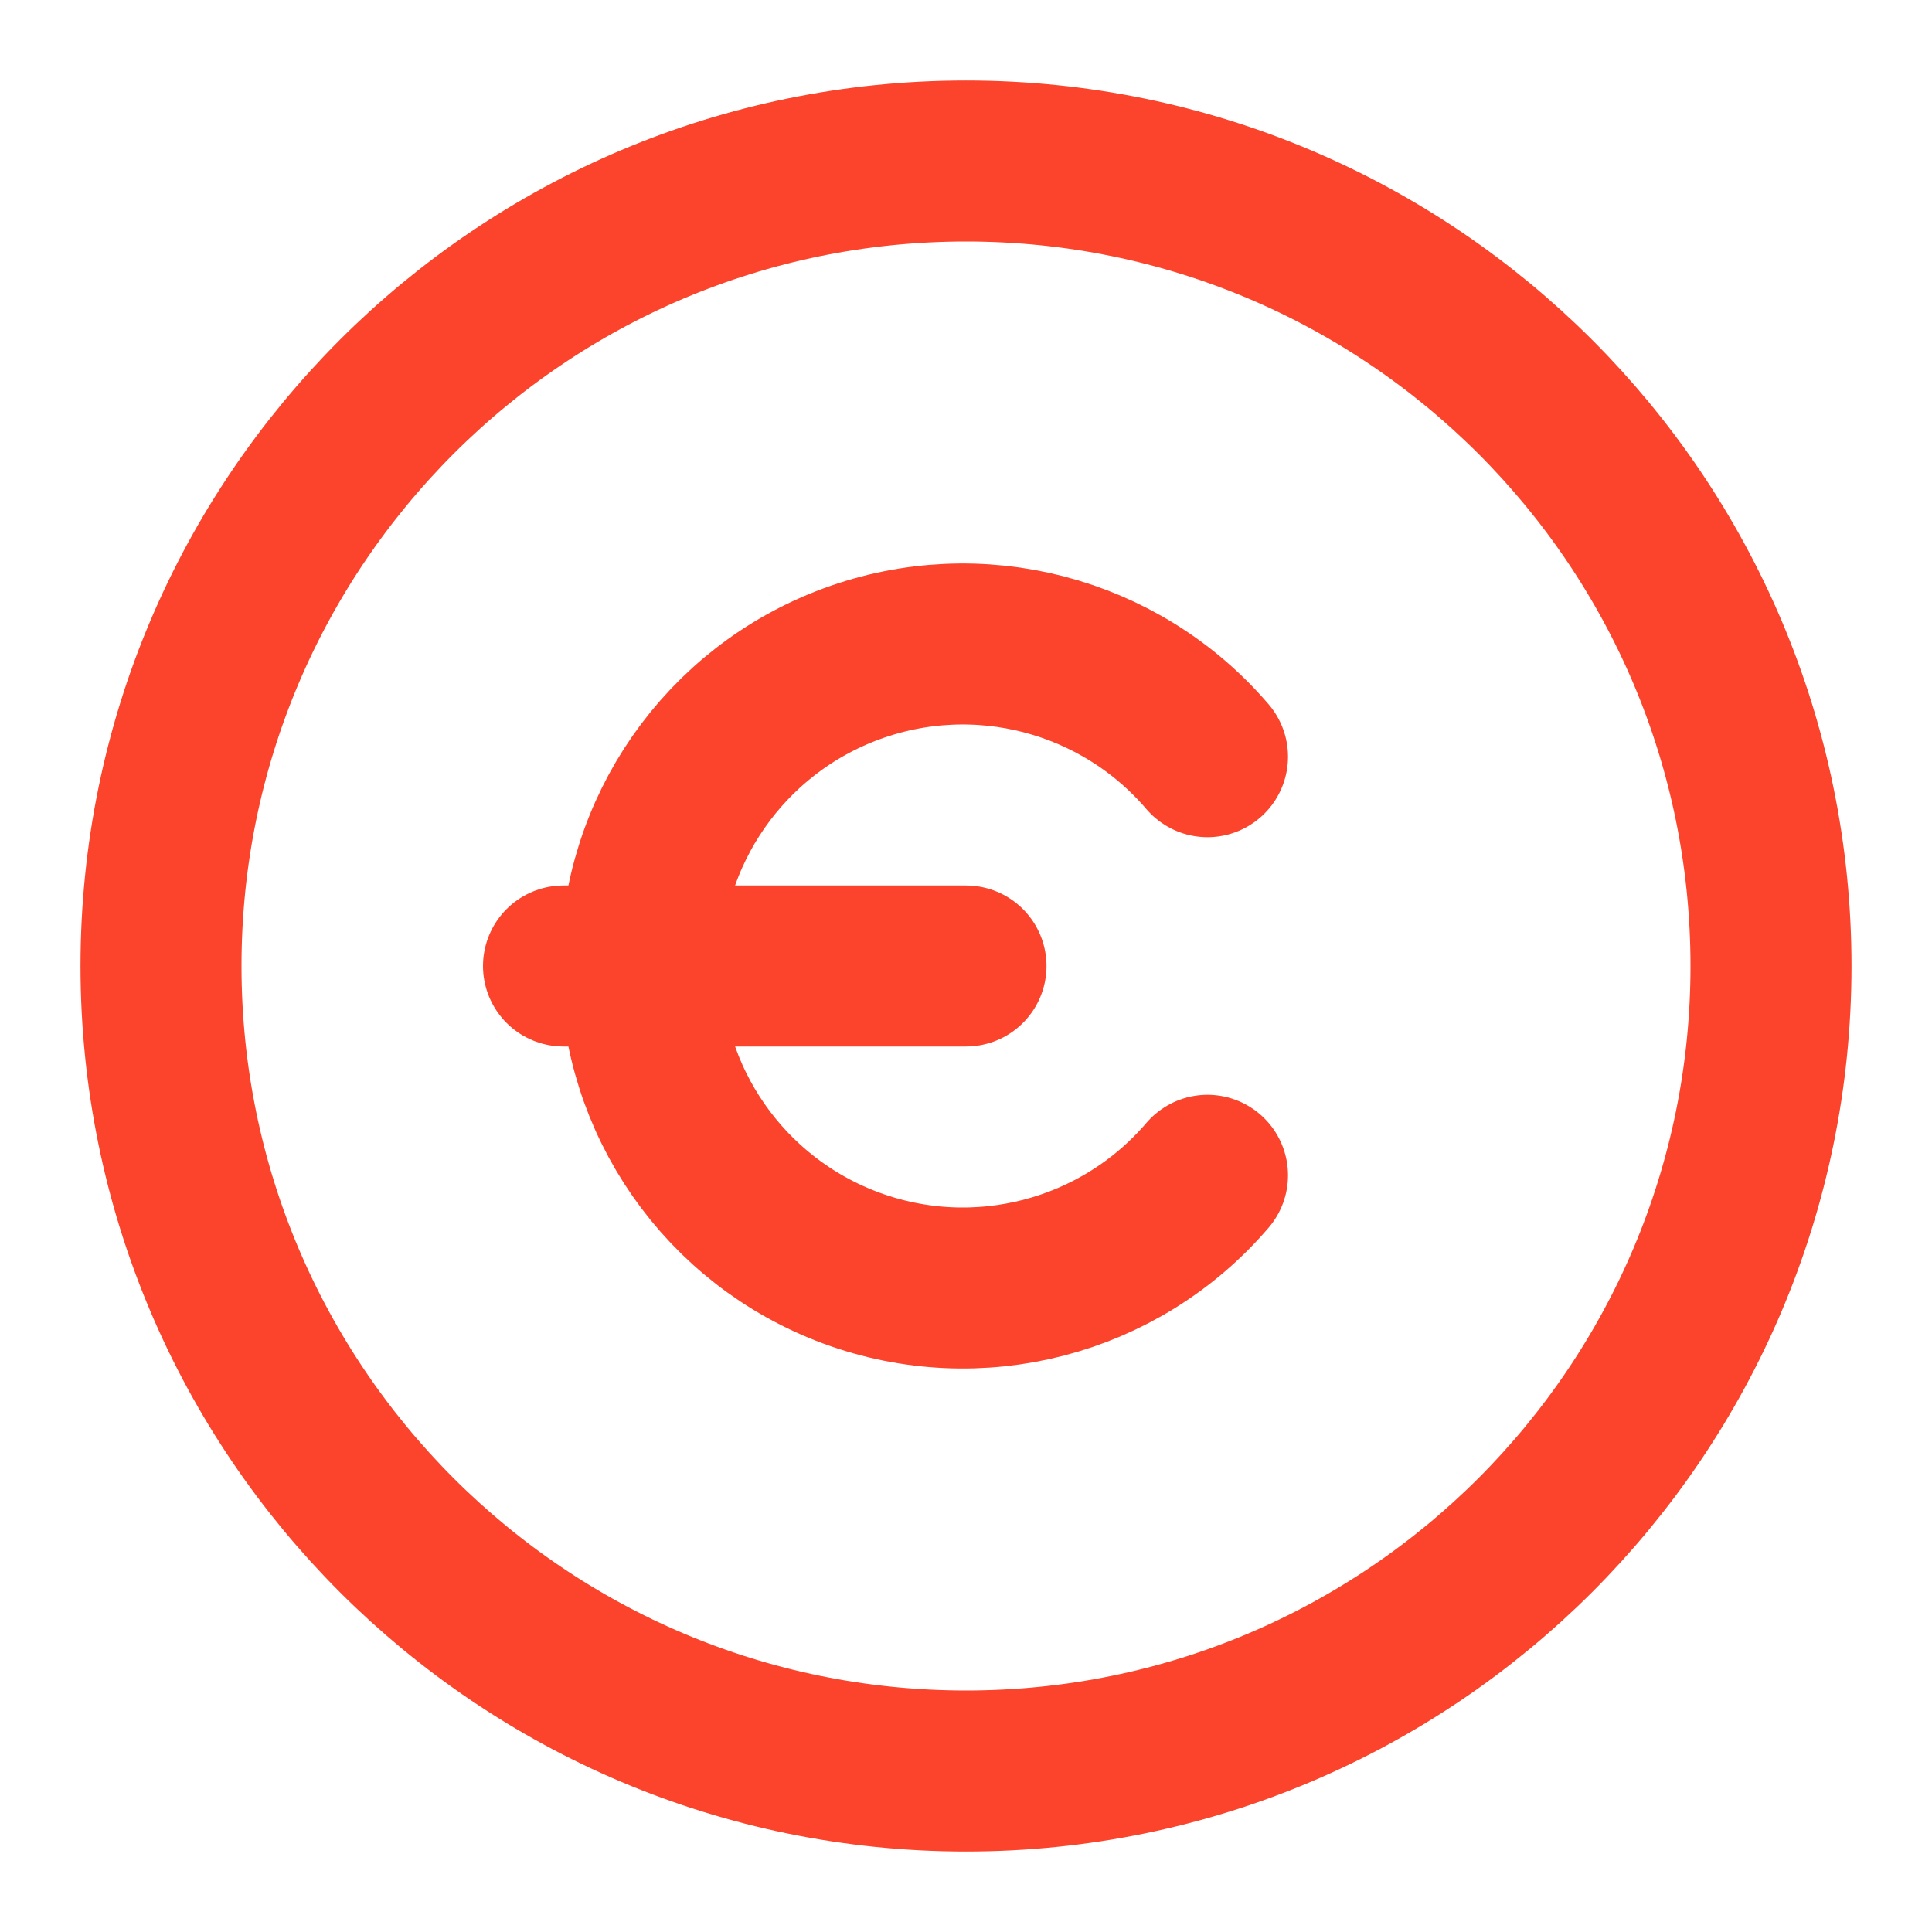
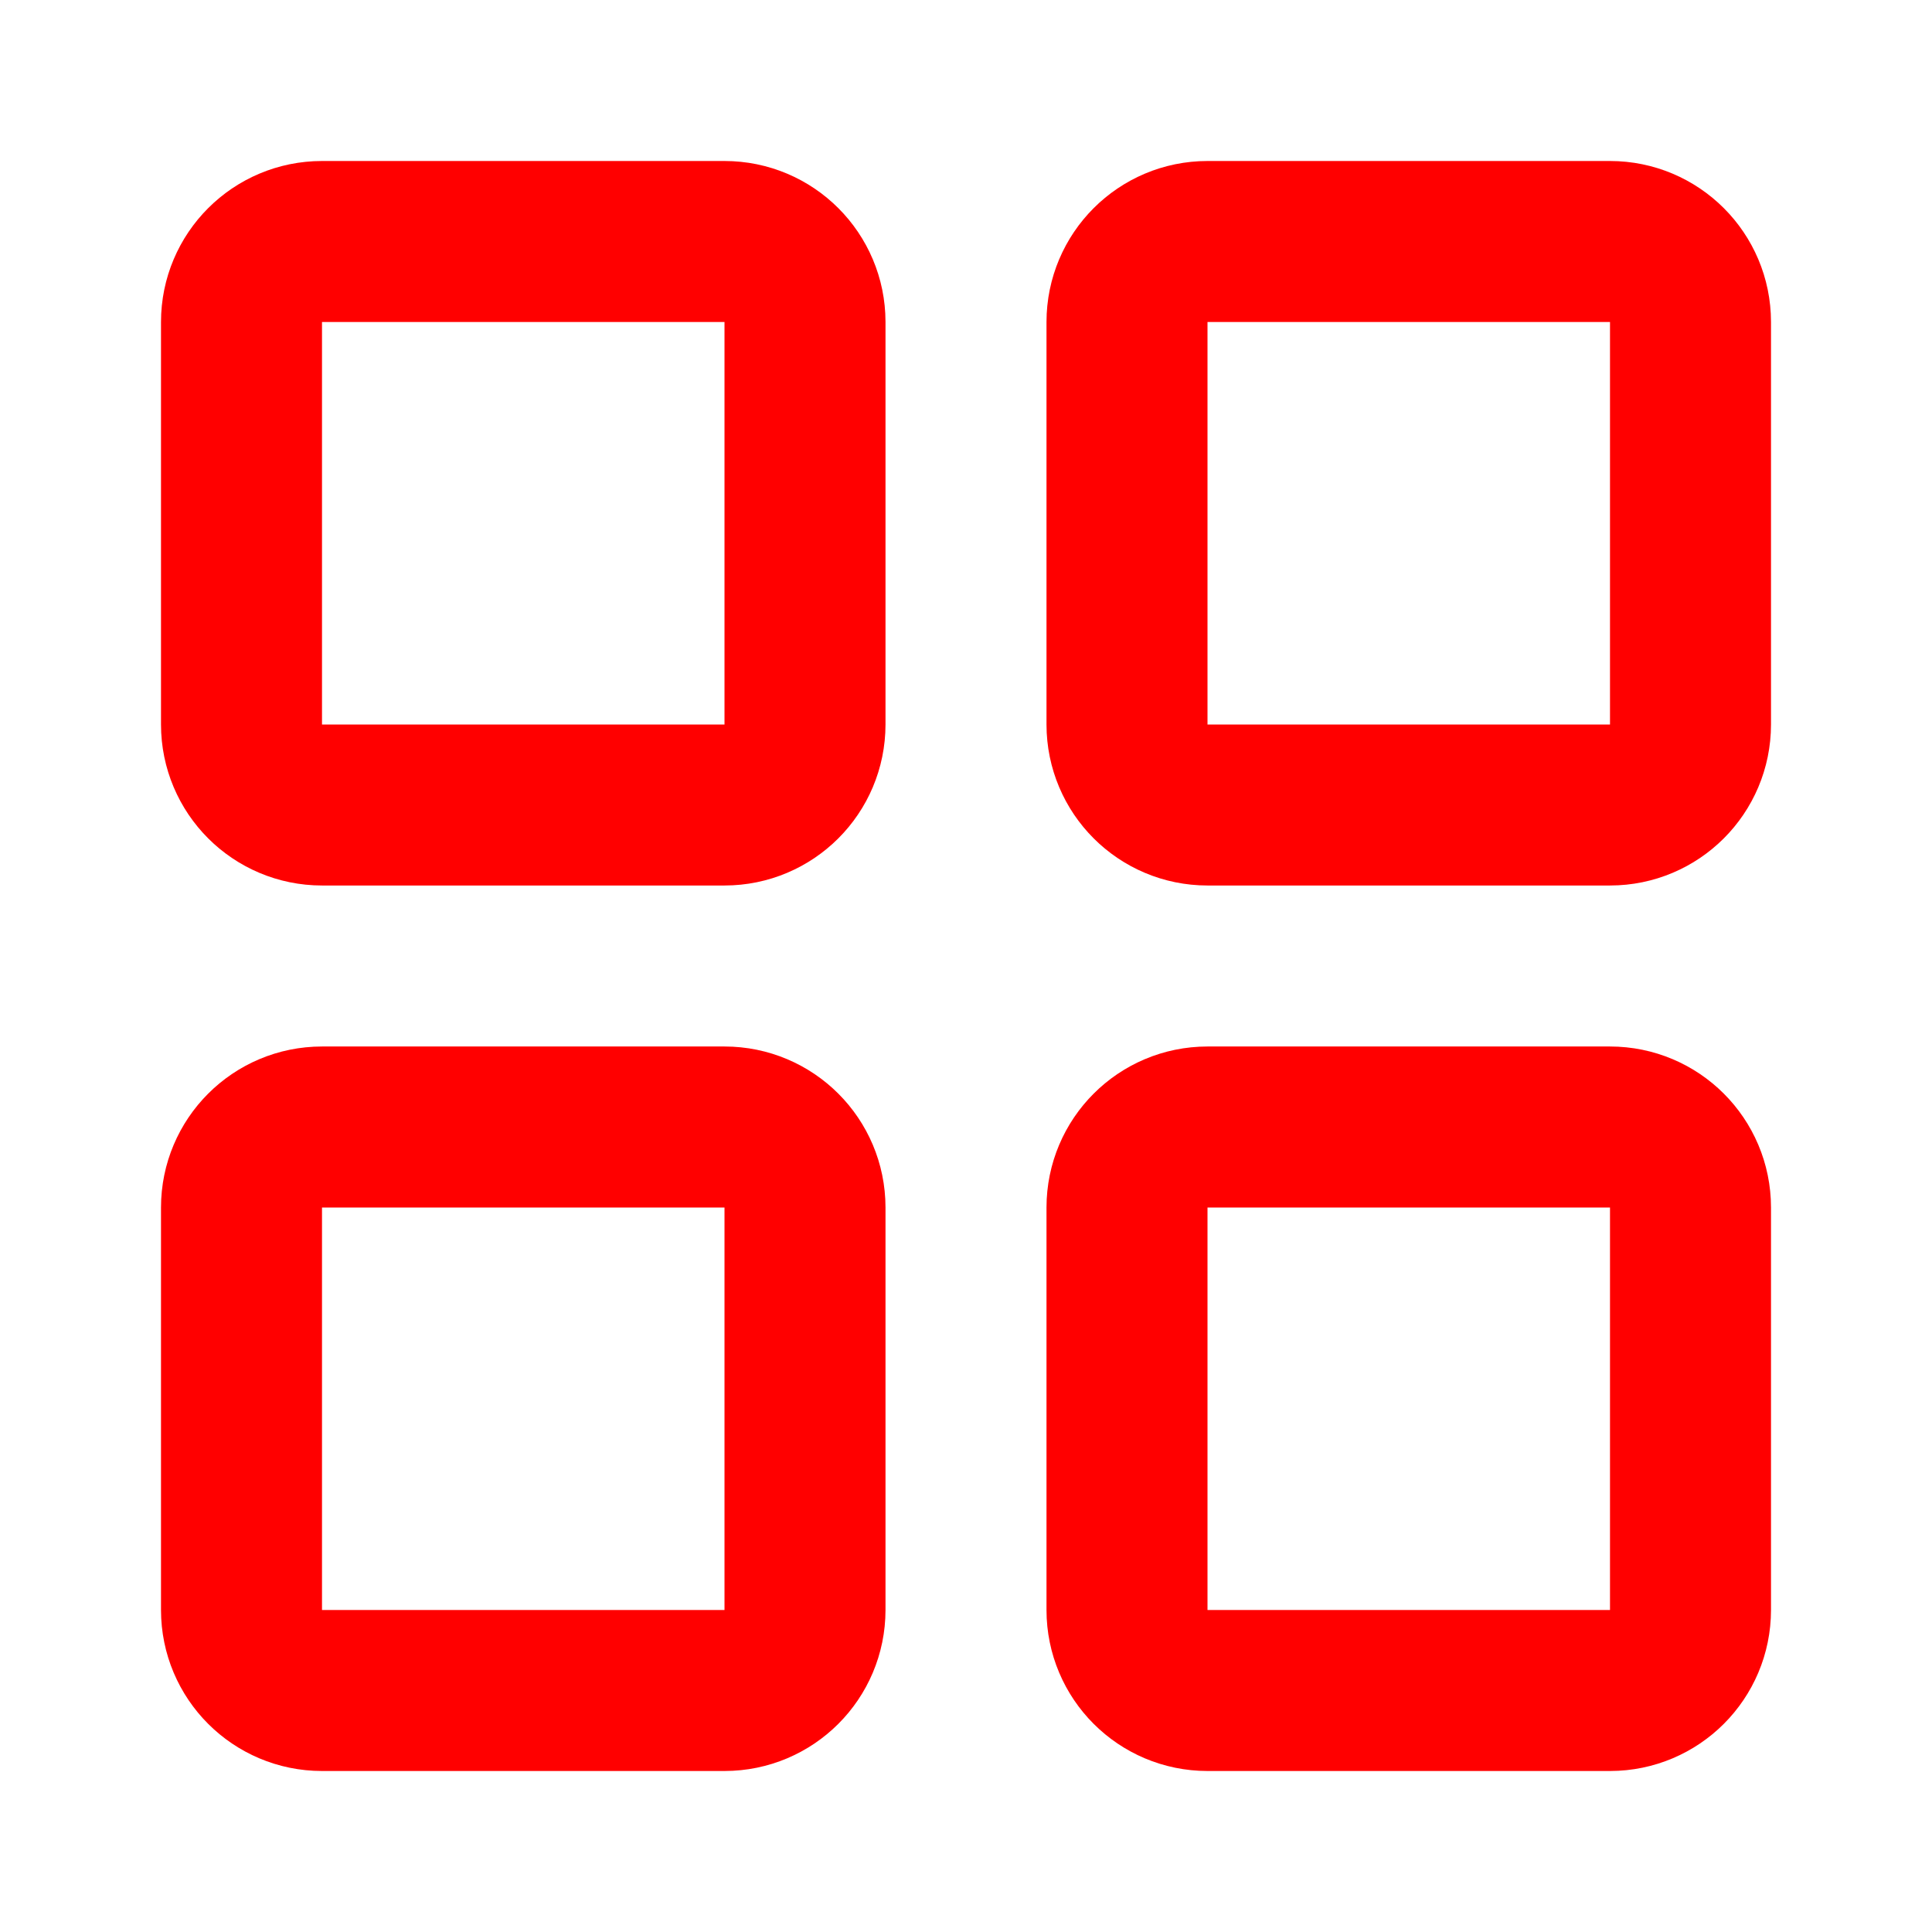
- <svg xmlns="http://www.w3.org/2000/svg" width="24" height="24" viewBox="0 0 24 24" fill="none" stroke="#fb442b" stroke-width="2" stroke-linecap="round" stroke-linejoin="round" class="lucide lucide-circle-euro-icon lucide-circle-euro">
-   <path d="M15 9.4a4 4 0 1 0 0 5.2" />
-   <path d="M7 12h5" />
-   <circle cx="12" cy="12" r="10" />
+ <svg xmlns="http://www.w3.org/2000/svg" width="24" height="24" viewBox="0 0 24 24" fill="none" stroke="red" stroke-width="2" stroke-linecap="round" stroke-linejoin="round" class="lucide lucide-layout-grid-icon lucide-layout-grid">
+   <rect width="7" height="7" x="3" y="3" rx="1" />
+   <rect width="7" height="7" x="14" y="3" rx="1" />
+   <rect width="7" height="7" x="14" y="14" rx="1" />
+   <rect width="7" height="7" x="3" y="14" rx="1" />
</svg>
